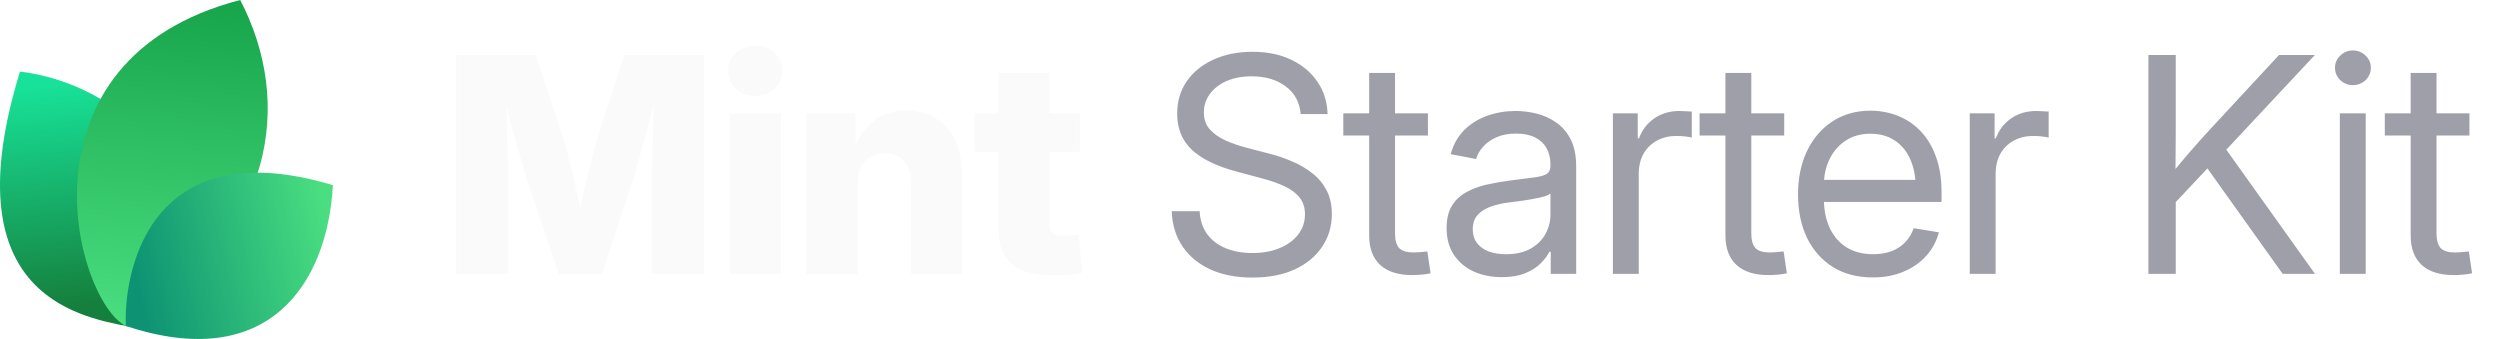
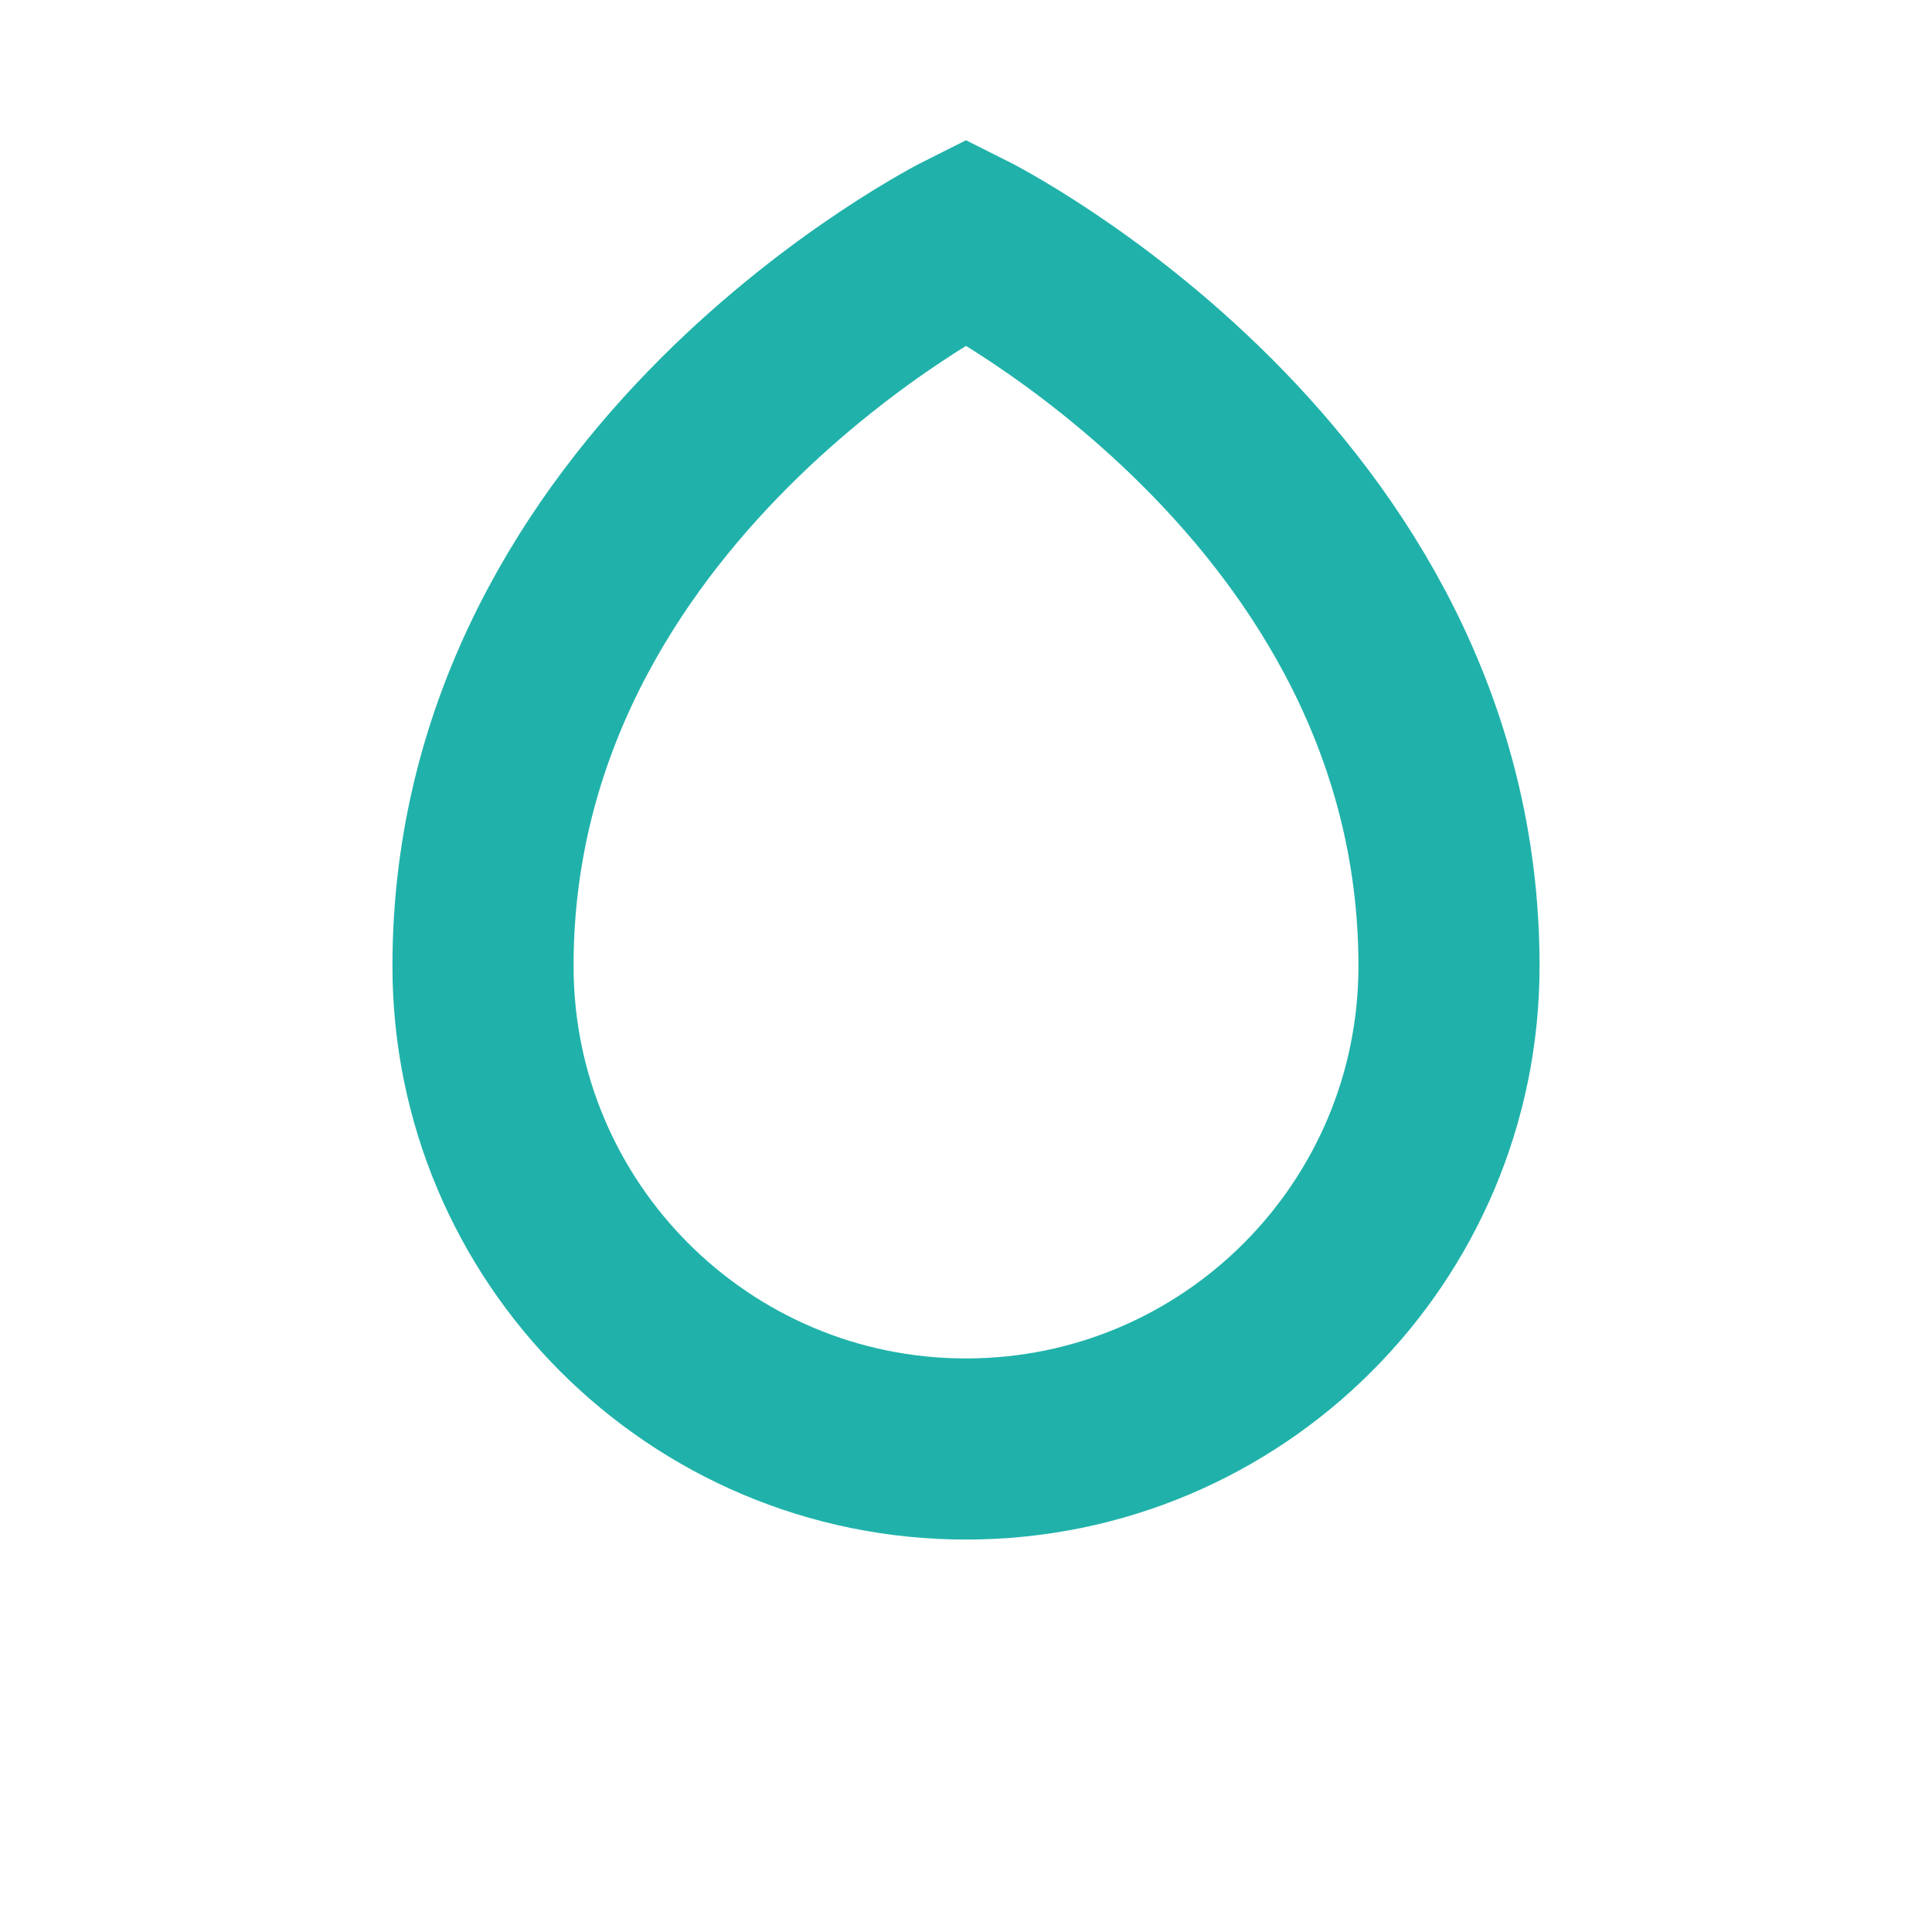
- <svg xmlns="http://www.w3.org/2000/svg" width="177" height="24" viewBox="0 0 177 24" fill="none">
-   <path d="M9.061 23.108C5.268 22.377 -3.391 20.627 1.417 5.064C9.634 6.099 16.973 14.064 9.061 23.108Z" fill="url(#paint0_linear_17557_2145)" />
-   <path d="M8.919 23.094C5.276 21.222 0.784 4.209 17.007 0C20.757 7.193 19.621 16.545 8.919 23.094Z" fill="url(#paint1_linear_17557_2145)" />
-   <path d="M8.914 23.079C8.735 19.882 10.159 9.085 23.57 13.111C23.181 20.123 18.984 26.418 8.914 23.079Z" fill="url(#paint2_linear_17557_2145)" />
-   <path d="M32.301 19.392V3.894H37.938L39.925 9.948C40.036 10.315 40.164 10.787 40.31 11.362C40.462 11.938 40.611 12.552 40.757 13.204C40.91 13.855 41.048 14.483 41.173 15.086C41.305 15.682 41.412 16.192 41.495 16.615H40.695C40.771 16.192 40.871 15.682 40.996 15.086C41.128 14.49 41.267 13.866 41.412 13.214C41.565 12.562 41.714 11.948 41.86 11.373C42.005 10.79 42.133 10.315 42.244 9.948L44.2 3.894H49.848V19.392H46.166V12.704C46.166 12.357 46.173 11.917 46.187 11.383C46.2 10.849 46.214 10.27 46.228 9.646C46.249 9.022 46.266 8.391 46.28 7.753C46.301 7.115 46.311 6.519 46.311 5.964H46.623C46.485 6.561 46.332 7.181 46.166 7.826C45.999 8.471 45.833 9.102 45.666 9.719C45.507 10.336 45.351 10.901 45.198 11.414C45.053 11.928 44.928 12.357 44.824 12.704L42.608 19.392H39.561L37.314 12.704C37.203 12.357 37.072 11.928 36.919 11.414C36.773 10.901 36.614 10.34 36.441 9.729C36.274 9.112 36.104 8.481 35.931 7.836C35.764 7.192 35.608 6.567 35.463 5.964H35.827C35.834 6.512 35.844 7.105 35.858 7.743C35.872 8.374 35.886 9.005 35.9 9.636C35.92 10.26 35.938 10.839 35.952 11.373C35.965 11.907 35.972 12.351 35.972 12.704V19.392H32.301ZM51.668 19.392V8.024H55.288V19.392H51.668ZM53.468 6.786C52.927 6.786 52.473 6.616 52.105 6.276C51.738 5.93 51.554 5.507 51.554 5.007C51.554 4.508 51.738 4.088 52.105 3.749C52.473 3.409 52.927 3.239 53.468 3.239C54.009 3.239 54.463 3.409 54.83 3.749C55.198 4.082 55.382 4.501 55.382 5.007C55.382 5.507 55.198 5.93 54.83 6.276C54.463 6.616 54.009 6.786 53.468 6.786ZM60.708 13.027V19.392H57.088V8.024H60.551L60.593 10.967H60.281C60.593 10.024 61.061 9.268 61.685 8.7C62.309 8.124 63.138 7.836 64.171 7.836C64.975 7.836 65.672 8.017 66.262 8.377C66.851 8.731 67.302 9.234 67.614 9.885C67.933 10.537 68.092 11.307 68.092 12.194V19.392H64.483V12.912C64.483 12.26 64.32 11.754 63.994 11.394C63.675 11.033 63.221 10.853 62.632 10.853C62.25 10.853 61.914 10.936 61.623 11.102C61.332 11.269 61.106 11.515 60.947 11.841C60.787 12.16 60.708 12.555 60.708 13.027ZM76.456 8.024V10.749H69.008V8.024H76.456ZM70.683 5.163H74.292V15.783C74.292 16.102 74.361 16.334 74.5 16.48C74.646 16.625 74.899 16.698 75.259 16.698C75.405 16.698 75.596 16.688 75.831 16.667C76.074 16.646 76.251 16.629 76.362 16.615L76.632 19.309C76.313 19.378 75.963 19.427 75.582 19.455C75.207 19.482 74.836 19.496 74.469 19.496C73.2 19.496 72.25 19.222 71.619 18.674C70.995 18.127 70.683 17.308 70.683 16.22V5.163Z" fill="#FAFAFA" />
-   <path d="M88.667 19.652C87.523 19.652 86.528 19.458 85.682 19.07C84.843 18.681 84.188 18.137 83.716 17.437C83.245 16.736 82.992 15.908 82.957 14.951H84.933C84.968 15.596 85.148 16.14 85.474 16.584C85.8 17.021 86.24 17.354 86.795 17.582C87.35 17.804 87.974 17.915 88.667 17.915C89.388 17.915 90.026 17.801 90.581 17.572C91.143 17.343 91.583 17.024 91.902 16.615C92.228 16.199 92.391 15.717 92.391 15.169C92.391 14.698 92.266 14.306 92.017 13.994C91.767 13.675 91.413 13.408 90.956 13.193C90.498 12.978 89.954 12.787 89.323 12.621L87.502 12.132C86.123 11.765 85.082 11.255 84.382 10.603C83.689 9.944 83.342 9.095 83.342 8.055C83.342 7.174 83.571 6.404 84.028 5.746C84.486 5.087 85.117 4.577 85.921 4.217C86.726 3.849 87.645 3.666 88.678 3.666C89.718 3.666 90.63 3.853 91.413 4.227C92.204 4.602 92.824 5.122 93.275 5.787C93.726 6.446 93.965 7.209 93.993 8.076H92.089C92.013 7.23 91.656 6.574 91.018 6.11C90.387 5.638 89.586 5.403 88.615 5.403C87.95 5.403 87.36 5.513 86.847 5.735C86.341 5.957 85.946 6.262 85.661 6.651C85.377 7.032 85.235 7.469 85.235 7.961C85.235 8.447 85.377 8.849 85.661 9.168C85.946 9.48 86.317 9.74 86.774 9.948C87.232 10.149 87.724 10.319 88.251 10.457L89.884 10.884C90.439 11.023 90.977 11.206 91.496 11.435C92.023 11.657 92.495 11.934 92.911 12.267C93.334 12.593 93.67 12.995 93.92 13.474C94.17 13.945 94.294 14.504 94.294 15.149C94.294 16.015 94.066 16.788 93.608 17.468C93.157 18.148 92.512 18.681 91.673 19.07C90.834 19.458 89.832 19.652 88.667 19.652ZM101.097 8.024V9.594H95.106V8.024H101.097ZM96.937 5.163H98.767V16.521C98.767 17 98.865 17.347 99.059 17.562C99.26 17.77 99.6 17.874 100.078 17.874C100.21 17.874 100.366 17.867 100.546 17.853C100.733 17.832 100.903 17.815 101.056 17.801L101.285 19.351C101.097 19.392 100.886 19.423 100.65 19.444C100.414 19.465 100.189 19.475 99.974 19.475C98.996 19.475 98.244 19.236 97.717 18.758C97.197 18.272 96.937 17.579 96.937 16.677V5.163ZM106.33 19.621C105.595 19.621 104.932 19.489 104.343 19.226C103.754 18.955 103.285 18.564 102.939 18.05C102.592 17.53 102.419 16.896 102.419 16.147C102.419 15.495 102.547 14.965 102.804 14.556C103.06 14.146 103.403 13.828 103.833 13.599C104.263 13.363 104.742 13.186 105.269 13.068C105.796 12.95 106.333 12.857 106.881 12.787C107.574 12.69 108.132 12.617 108.555 12.569C108.978 12.52 109.287 12.441 109.481 12.33C109.675 12.212 109.772 12.014 109.772 11.737V11.654C109.772 11.203 109.679 10.815 109.492 10.489C109.311 10.163 109.041 9.91 108.68 9.729C108.32 9.549 107.872 9.459 107.338 9.459C106.805 9.459 106.34 9.546 105.945 9.719C105.556 9.892 105.241 10.118 104.998 10.395C104.755 10.665 104.593 10.953 104.509 11.258L102.71 10.915C102.897 10.222 103.22 9.65 103.677 9.199C104.135 8.748 104.679 8.412 105.31 8.19C105.941 7.968 106.607 7.857 107.307 7.857C107.8 7.857 108.295 7.92 108.795 8.044C109.301 8.169 109.765 8.381 110.188 8.679C110.611 8.97 110.951 9.369 111.208 9.875C111.464 10.374 111.593 11.005 111.593 11.768V19.392H109.793V17.822H109.7C109.568 18.085 109.363 18.359 109.086 18.643C108.809 18.921 108.444 19.153 107.994 19.34C107.543 19.527 106.988 19.621 106.33 19.621ZM106.621 17.998C107.321 17.998 107.904 17.867 108.368 17.603C108.84 17.333 109.19 16.986 109.419 16.563C109.654 16.133 109.772 15.682 109.772 15.211V13.692C109.703 13.769 109.554 13.841 109.325 13.911C109.096 13.973 108.829 14.032 108.524 14.088C108.226 14.143 107.921 14.192 107.609 14.233C107.304 14.275 107.033 14.309 106.798 14.337C106.354 14.393 105.938 14.49 105.549 14.628C105.168 14.76 104.86 14.954 104.624 15.211C104.388 15.467 104.27 15.811 104.27 16.241C104.27 16.615 104.367 16.934 104.561 17.198C104.762 17.461 105.04 17.662 105.393 17.801C105.747 17.933 106.156 17.998 106.621 17.998ZM114.193 19.392V8.024H115.951V9.792H116.045C116.253 9.209 116.61 8.741 117.116 8.388C117.622 8.034 118.219 7.857 118.905 7.857C119.058 7.857 119.217 7.864 119.384 7.878C119.55 7.885 119.682 7.892 119.779 7.899V9.74C119.716 9.719 119.578 9.695 119.363 9.667C119.155 9.639 118.922 9.625 118.666 9.625C118.174 9.625 117.726 9.733 117.324 9.948C116.922 10.163 116.603 10.471 116.367 10.874C116.138 11.276 116.024 11.758 116.024 12.319V19.392H114.193ZM126.322 8.024V9.594H120.33V8.024H126.322ZM122.161 5.163H123.992V16.521C123.992 17 124.089 17.347 124.283 17.562C124.484 17.77 124.824 17.874 125.302 17.874C125.434 17.874 125.59 17.867 125.77 17.853C125.958 17.832 126.127 17.815 126.28 17.801L126.509 19.351C126.322 19.392 126.11 19.423 125.874 19.444C125.639 19.465 125.413 19.475 125.198 19.475C124.221 19.475 123.468 19.236 122.941 18.758C122.421 18.272 122.161 17.579 122.161 16.677V5.163ZM132.604 19.642C131.502 19.642 130.555 19.396 129.765 18.903C128.974 18.404 128.364 17.714 127.934 16.834C127.511 15.946 127.3 14.927 127.3 13.775C127.3 12.611 127.511 11.584 127.934 10.697C128.364 9.802 128.964 9.102 129.734 8.596C130.51 8.089 131.408 7.836 132.428 7.836C133.1 7.836 133.738 7.954 134.341 8.19C134.952 8.426 135.489 8.783 135.954 9.261C136.425 9.74 136.793 10.343 137.056 11.071C137.327 11.792 137.462 12.645 137.462 13.63V14.296H128.433V12.735H136.463L135.631 13.297C135.631 12.541 135.506 11.876 135.257 11.3C135.007 10.725 134.643 10.277 134.165 9.958C133.686 9.632 133.107 9.469 132.428 9.469C131.748 9.469 131.162 9.632 130.67 9.958C130.177 10.284 129.796 10.725 129.526 11.279C129.262 11.827 129.13 12.441 129.13 13.12V14.046C129.13 14.864 129.273 15.572 129.557 16.168C129.841 16.757 130.243 17.211 130.763 17.53C131.283 17.842 131.901 17.998 132.615 17.998C133.093 17.998 133.523 17.929 133.905 17.79C134.293 17.645 134.619 17.433 134.882 17.156C135.153 16.879 135.354 16.546 135.486 16.157L137.275 16.449C137.108 17.08 136.81 17.634 136.38 18.113C135.95 18.591 135.413 18.966 134.768 19.236C134.123 19.507 133.402 19.642 132.604 19.642ZM139.459 19.392V8.024H141.217V9.792H141.311C141.519 9.209 141.876 8.741 142.382 8.388C142.888 8.034 143.485 7.857 144.171 7.857C144.324 7.857 144.483 7.864 144.649 7.878C144.816 7.885 144.948 7.892 145.045 7.899V9.74C144.982 9.719 144.844 9.695 144.629 9.667C144.421 9.639 144.188 9.625 143.932 9.625C143.439 9.625 142.992 9.733 142.59 9.948C142.188 10.163 141.869 10.471 141.633 10.874C141.404 11.276 141.29 11.758 141.29 12.319V19.392H139.459ZM153.429 14.961V12.715C153.783 12.257 154.136 11.82 154.49 11.404C154.844 10.981 155.204 10.565 155.572 10.156C155.939 9.74 156.314 9.327 156.695 8.918L161.355 3.894H163.893L157.277 10.967H157.184L153.429 14.961ZM152.108 19.392V3.894H154.043V9.241L154.022 12.559L154.043 13.505V19.392H152.108ZM161.615 19.392L155.967 11.477L157.173 9.969L163.903 19.392H161.615ZM165.661 19.392V8.024H167.492V19.392H165.661ZM166.587 6.027C166.24 6.027 165.942 5.909 165.692 5.673C165.443 5.43 165.318 5.139 165.318 4.799C165.318 4.459 165.443 4.172 165.692 3.936C165.942 3.693 166.24 3.572 166.587 3.572C166.934 3.572 167.232 3.693 167.482 3.936C167.731 4.172 167.856 4.459 167.856 4.799C167.856 5.139 167.731 5.43 167.482 5.673C167.232 5.909 166.934 6.027 166.587 6.027ZM174.836 8.024V9.594H168.844V8.024H174.836ZM170.675 5.163H172.506V16.521C172.506 17 172.603 17.347 172.797 17.562C172.998 17.77 173.338 17.874 173.816 17.874C173.948 17.874 174.104 17.867 174.284 17.853C174.472 17.832 174.641 17.815 174.794 17.801L175.023 19.351C174.836 19.392 174.624 19.423 174.388 19.444C174.153 19.465 173.927 19.475 173.712 19.475C172.735 19.475 171.982 19.236 171.455 18.758C170.935 18.272 170.675 17.579 170.675 16.677V5.163Z" fill="#9F9FA9" />
-   <defs>
-     <linearGradient id="paint0_linear_17557_2145" x1="3.776" y1="5.916" x2="5.232" y2="21.559" gradientUnits="userSpaceOnUse">
-       <stop stop-color="#18E299" />
-       <stop offset="1" stop-color="#15803D" />
-     </linearGradient>
-     <linearGradient id="paint1_linear_17557_2145" x1="12.171" y1="-0.718" x2="10.19" y2="22.983" gradientUnits="userSpaceOnUse">
-       <stop stop-color="#16A34A" />
-       <stop offset="1" stop-color="#4ADE80" />
-     </linearGradient>
-     <linearGradient id="paint2_linear_17557_2145" x1="23.133" y1="15.353" x2="9.338" y2="18.52" gradientUnits="userSpaceOnUse">
-       <stop stop-color="#4ADE80" />
-       <stop offset="1" stop-color="#0D9373" />
-     </linearGradient>
-   </defs>
+ <svg xmlns="http://www.w3.org/2000/svg" width="16" height="16" viewBox="0 0 16 16" fill="none">
+   <path d="M8 2C8 2 4 4 4 8C4 10.209 5.791 12 8 12C10.209 12 12 10.209 12 8C12 4 8 2 8 2Z" stroke="#20B2AA" stroke-width="1.5" fill="none" />
</svg>
